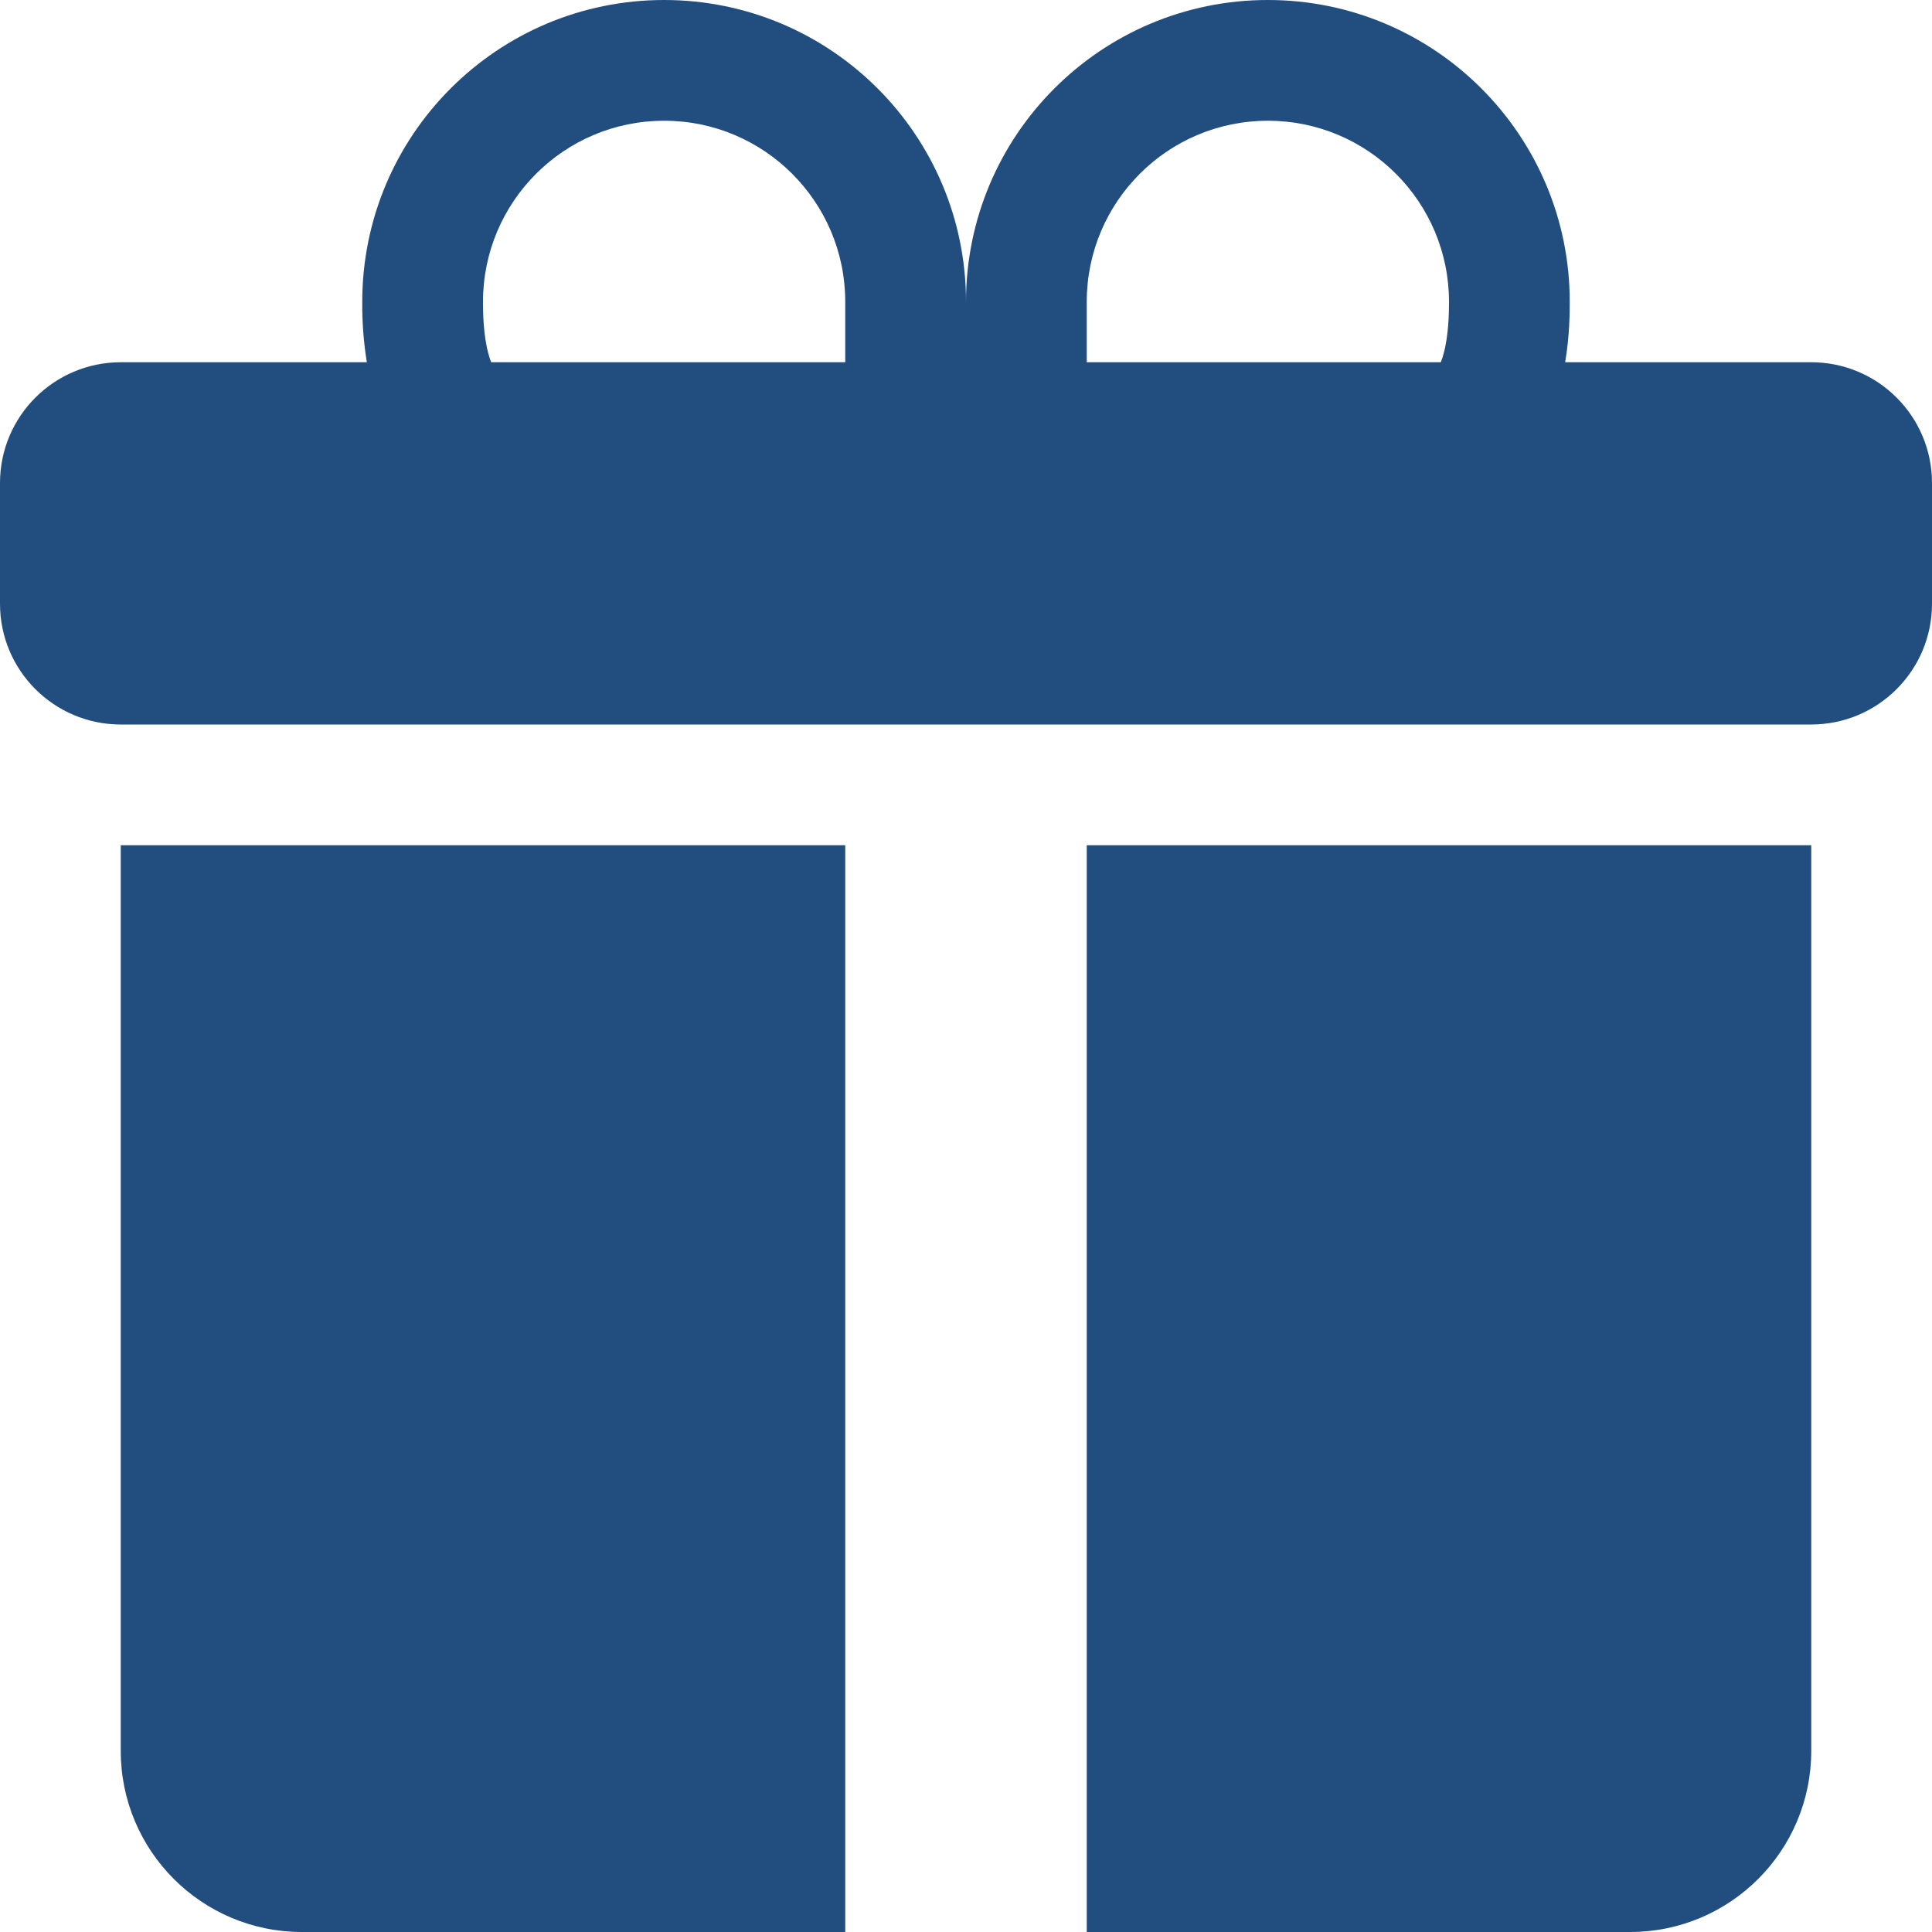
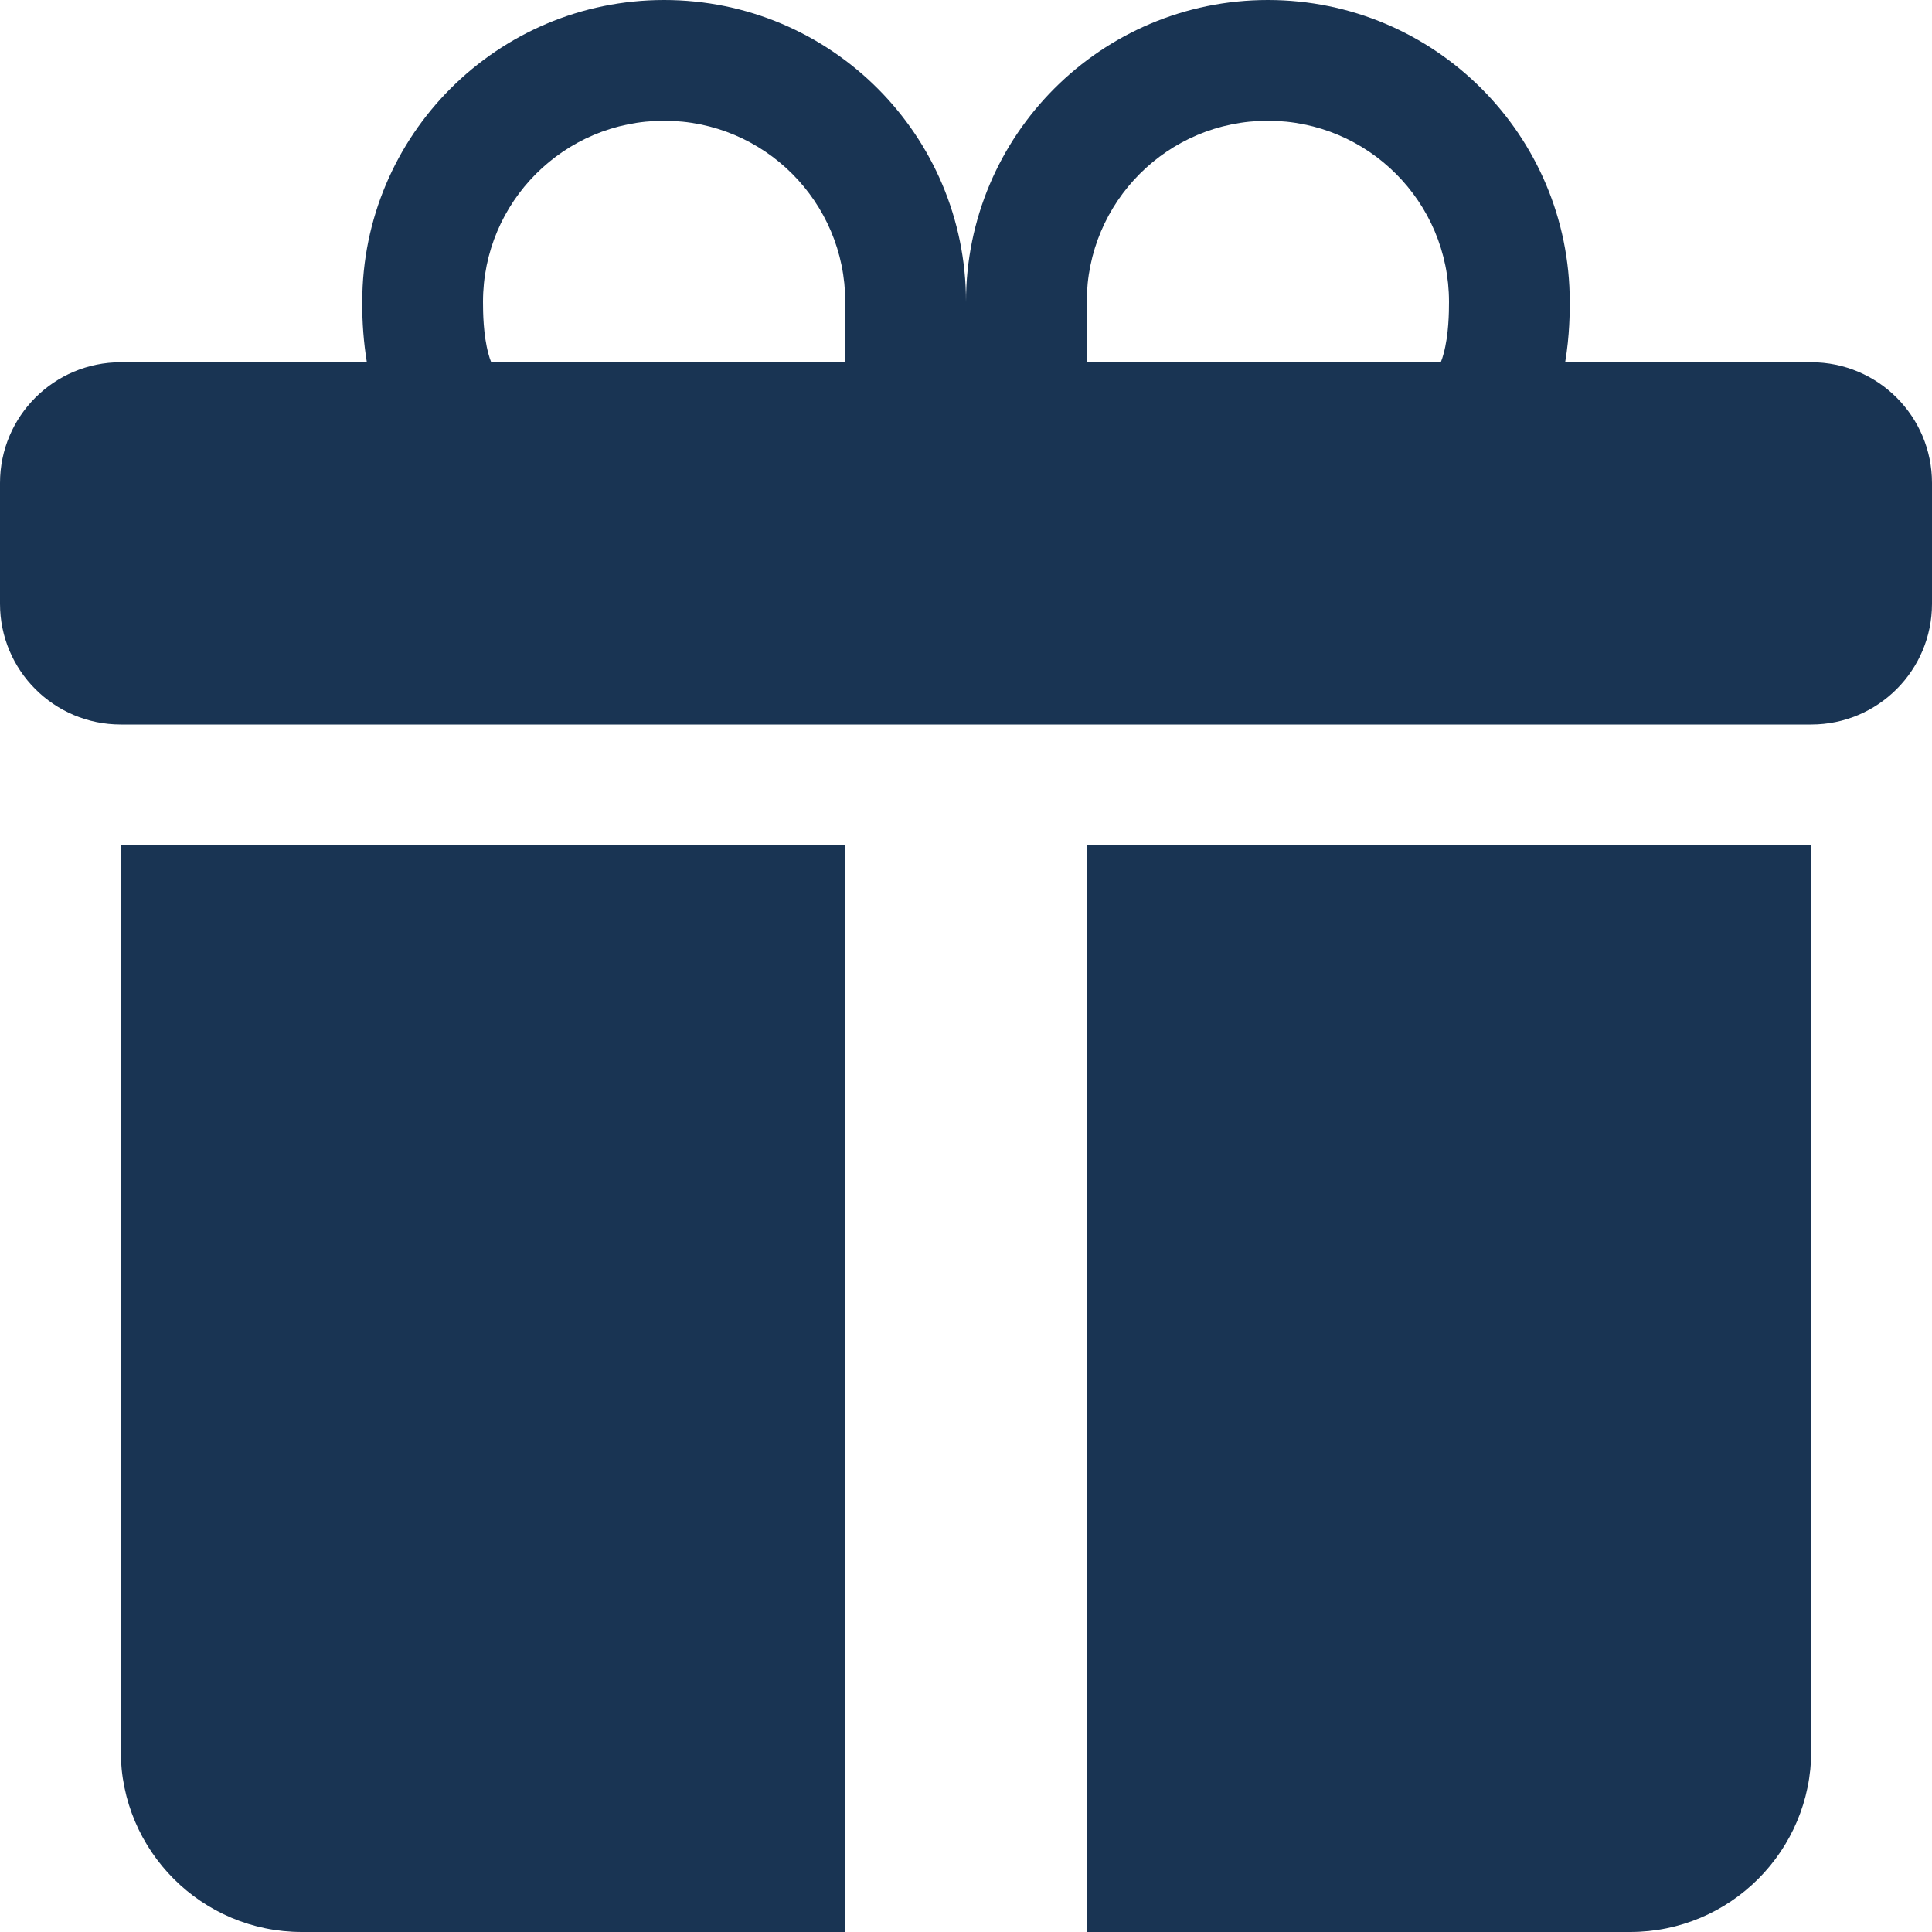
- <svg xmlns="http://www.w3.org/2000/svg" width="16" height="16" fill="#224e7f" class="bi bi-gift-fill" viewBox="0 0 16 16">
+ <svg xmlns="http://www.w3.org/2000/svg" width="16" height="16" fill="#193453" class="bi bi-gift-fill" viewBox="0 0 16 16">
  <path d="M3 2.5a2.5 2.5 0 0 1 5 0 2.5 2.5 0 0 1 5 0v.006c0 .07 0 .27-.038.494H15a1 1 0 0 1 1 1v1a1 1 0 0 1-1 1H1a1 1 0 0 1-1-1V4a1 1 0 0 1 1-1h2.038A2.968 2.968 0 0 1 3 2.506V2.5zm1.068.5H7v-.5a1.5 1.5 0 1 0-3 0c0 .085.002.274.045.43a.522.522 0 0 0 .023.07zM9 3h2.932a.56.56 0 0 0 .023-.07c.043-.156.045-.345.045-.43a1.5 1.5 0 0 0-3 0V3zm6 4v7.5a1.5 1.5 0 0 1-1.5 1.5H9V7h6zM2.5 16A1.5 1.5 0 0 1 1 14.5V7h6v9H2.5z" />
</svg>
